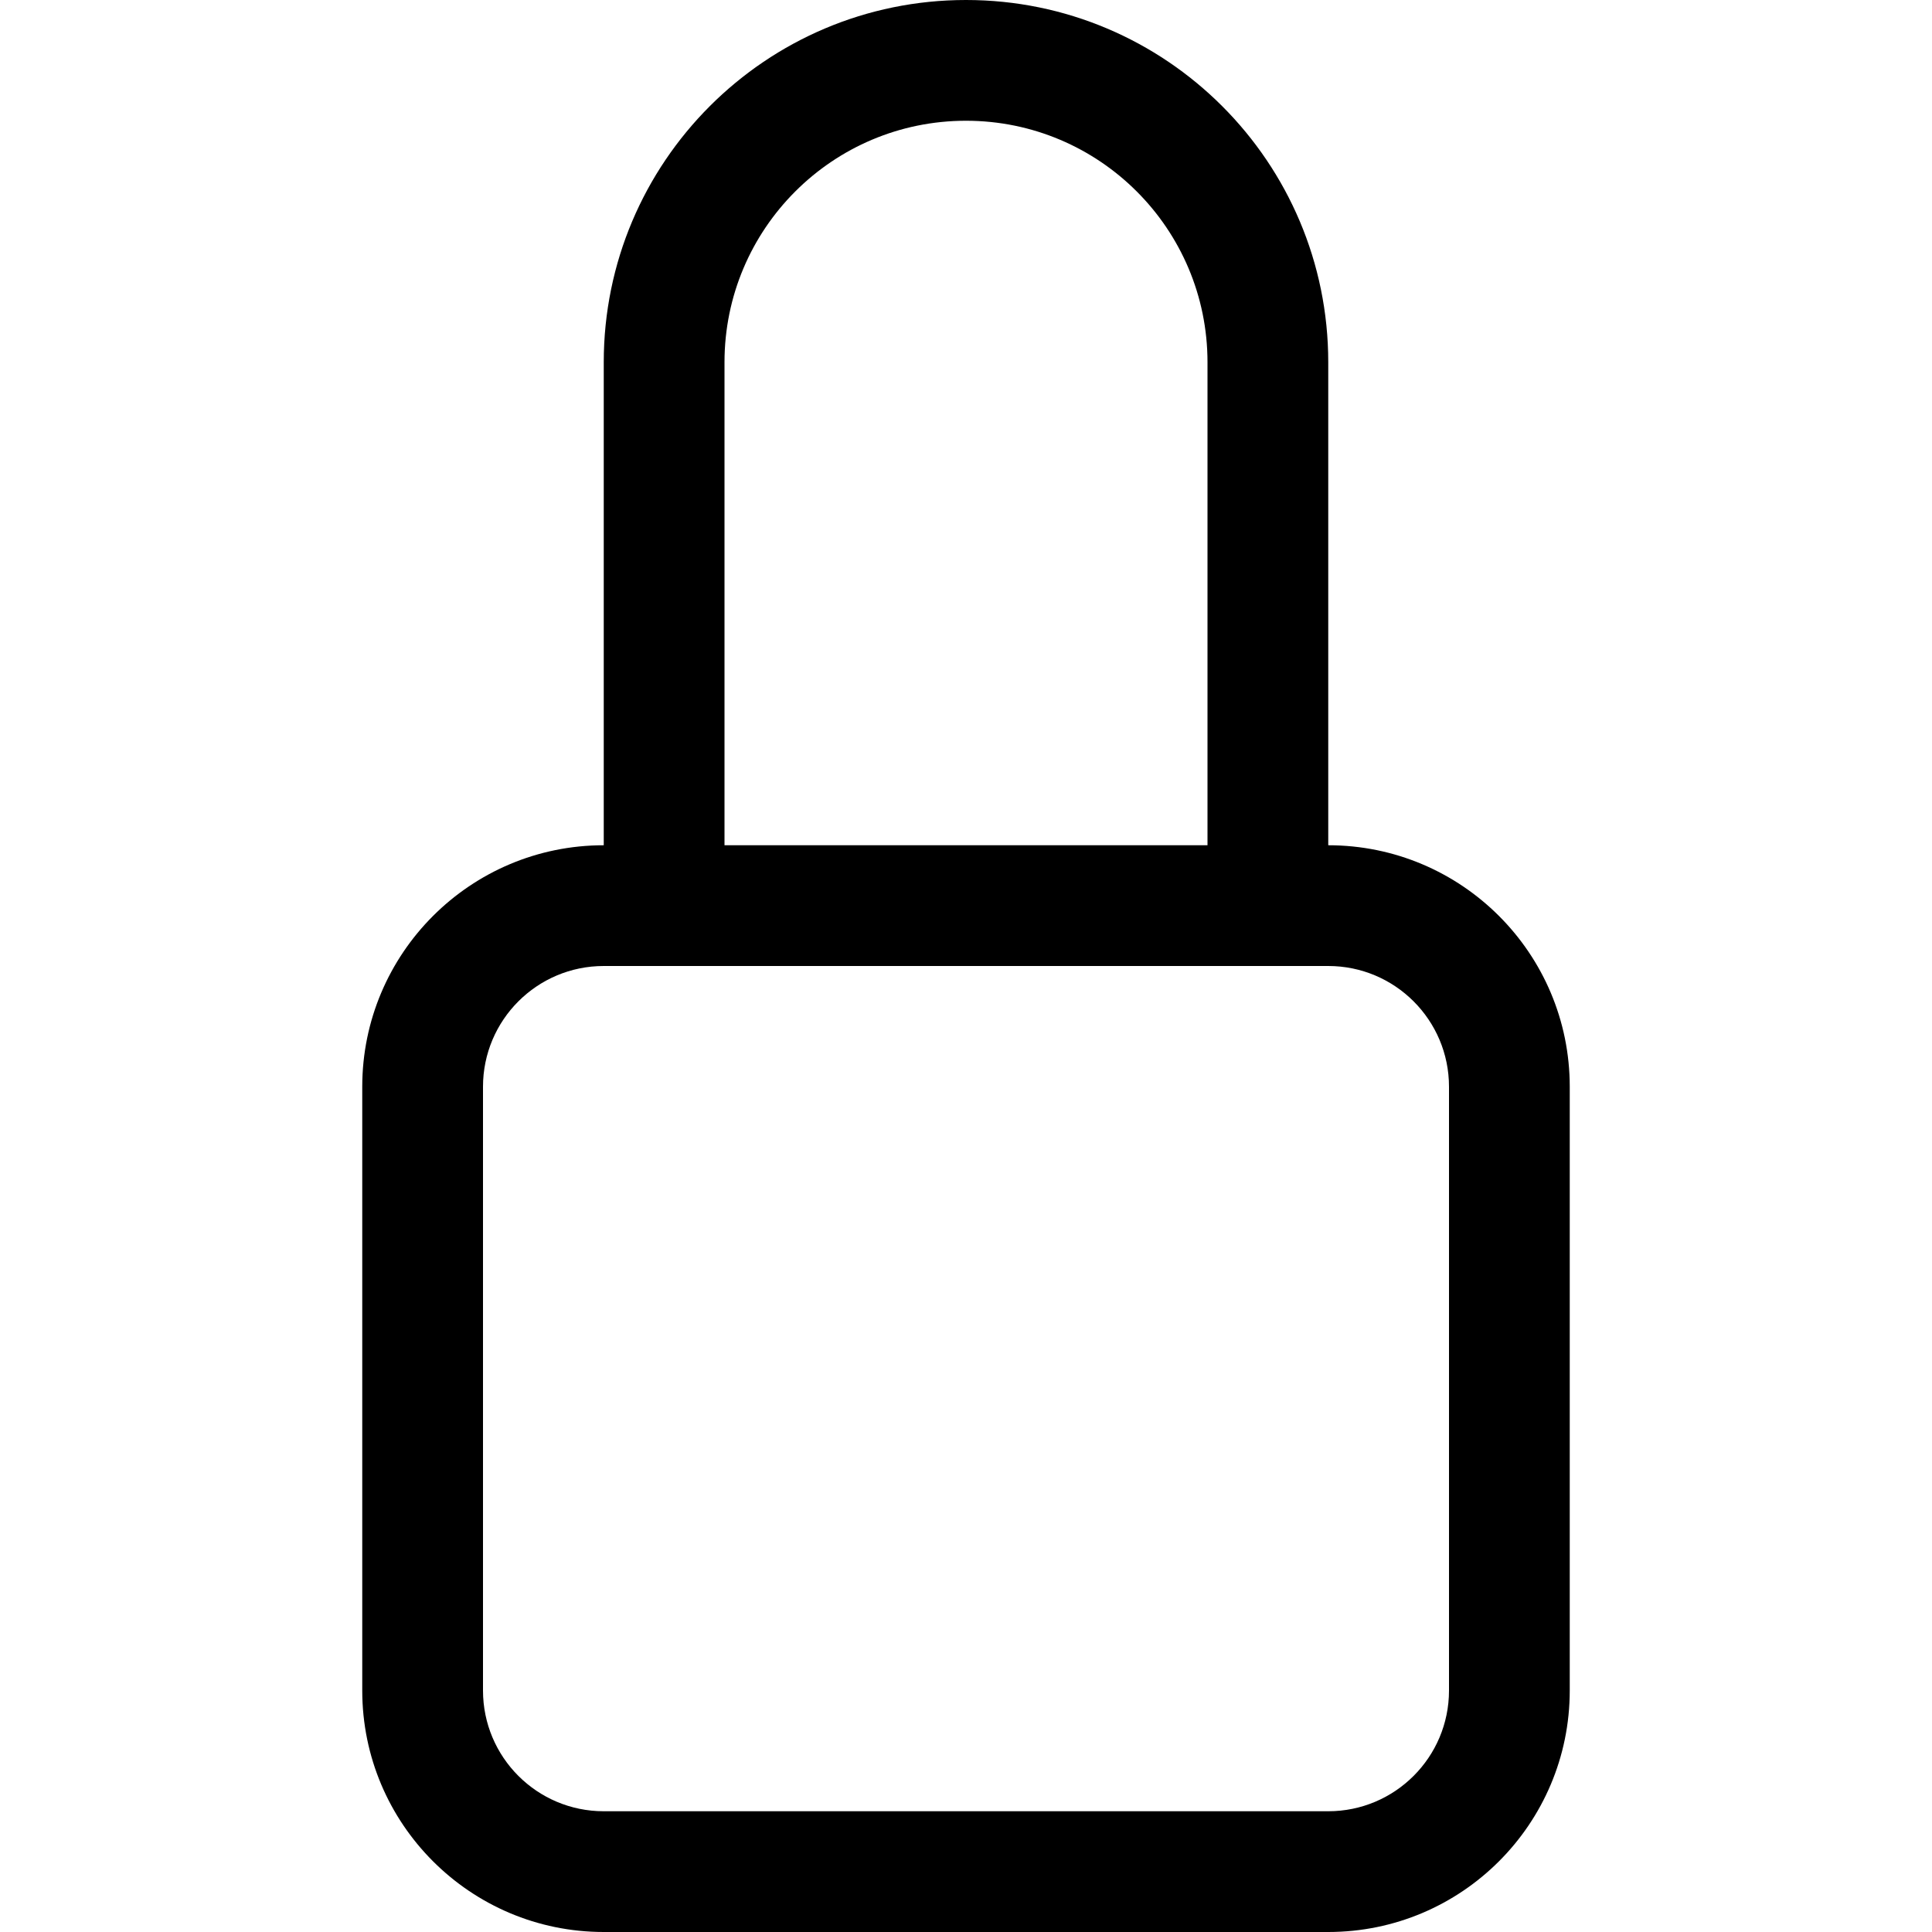
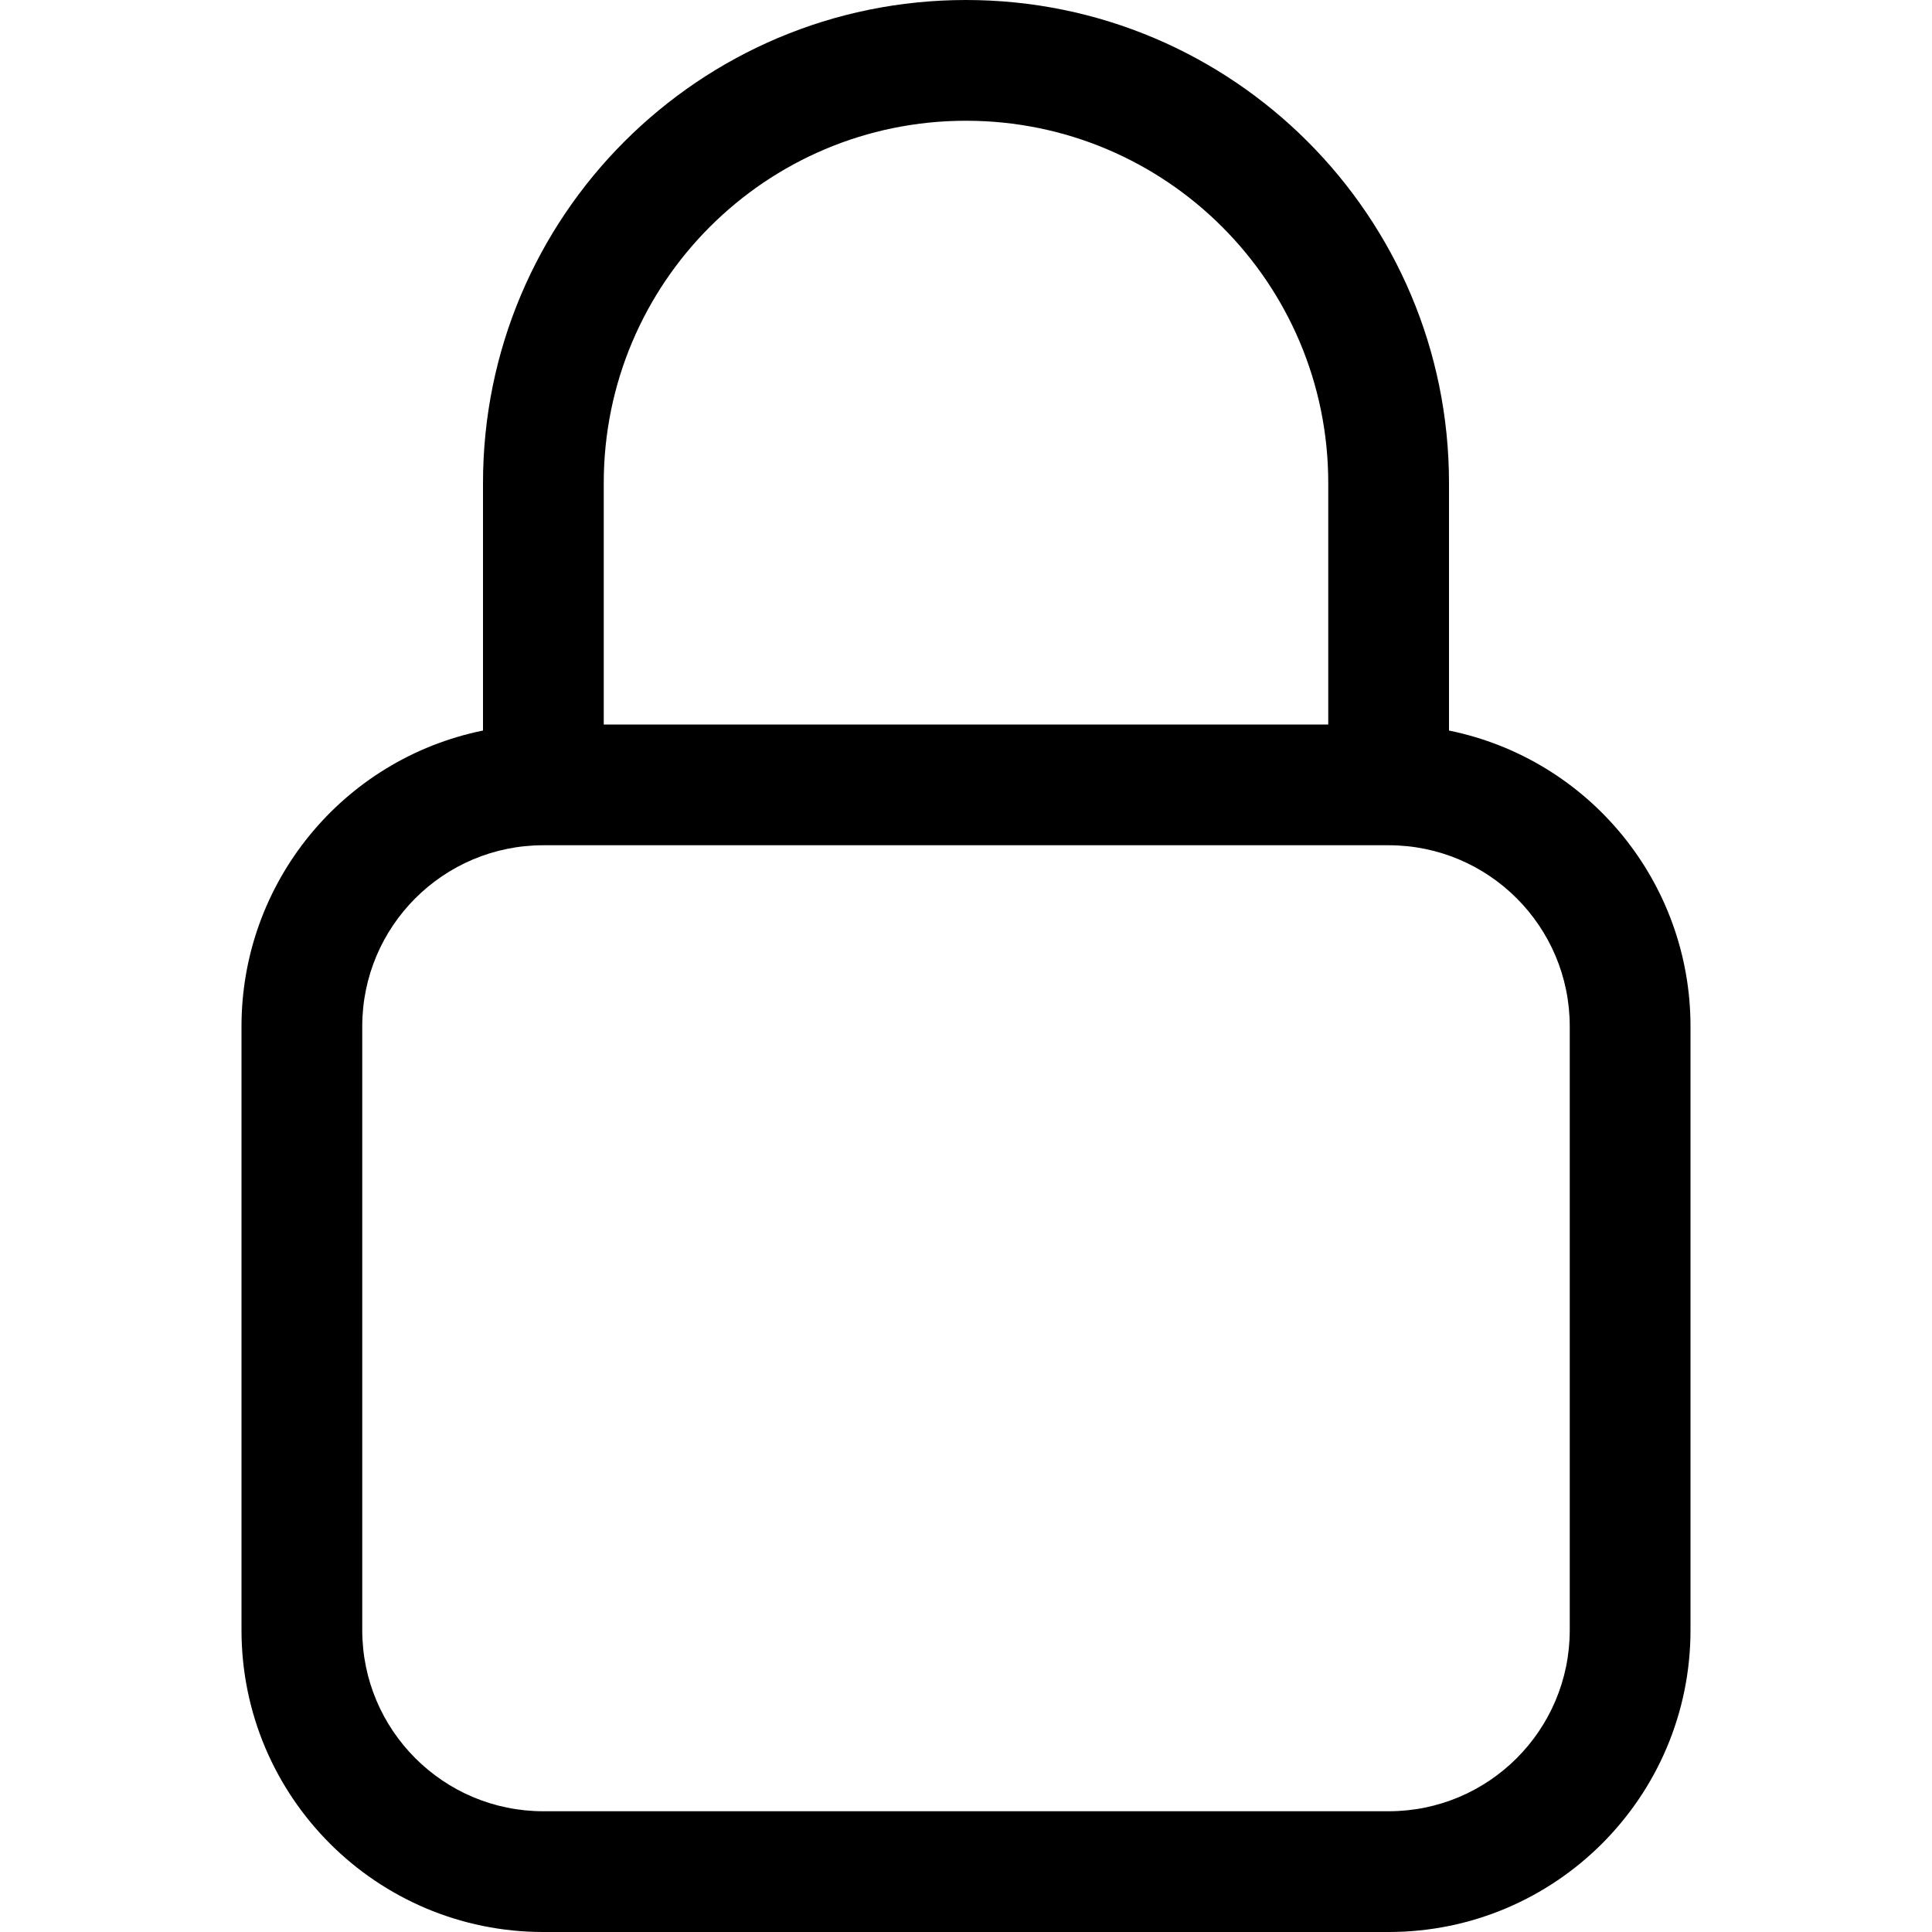
<svg xmlns="http://www.w3.org/2000/svg" width="16" height="16" fill="currentColor" class="bi bi-lock" viewBox="0 0 16 16">
-   <path d="M8 1a2 2 0 0 1 2 2v4H6V3a2 2 0 0 1 2-2m3 6V3a3 3 0 0 0-6 0v4a2 2 0 0 0-2 2v5a2 2 0 0 0 2 2h6a2 2 0 0 0 2-2V9a2 2 0 0 0-2-2M5 8h6a1 1 0 0 1 1 1v5a1 1 0 0 1-1 1H5a1 1 0 0 1-1-1V9a1 1 0 0 1 1-1" />
+   <path fill-rule="evenodd" d="M8 0a4 4 0 0 1 4 4v2.05a2.5 2.5 0 0 1 2 2.45v5a2.5 2.5 0 0 1-2.5 2.5h-7A2.5 2.5 0 0 1 2 13.5v-5a2.5 2.5 0 0 1 2-2.45V4a4 4 0 0 1 4-4M4.5 7A1.5 1.5 0 0 0 3 8.5v5A1.5 1.5 0 0 0 4.5 15h7a1.5 1.5 0 0 0 1.5-1.5v-5A1.5 1.5 0 0 0 11.5 7zM8 1a3 3 0 0 0-3 3v2h6V4a3 3 0 0 0-3-3" />
</svg>
